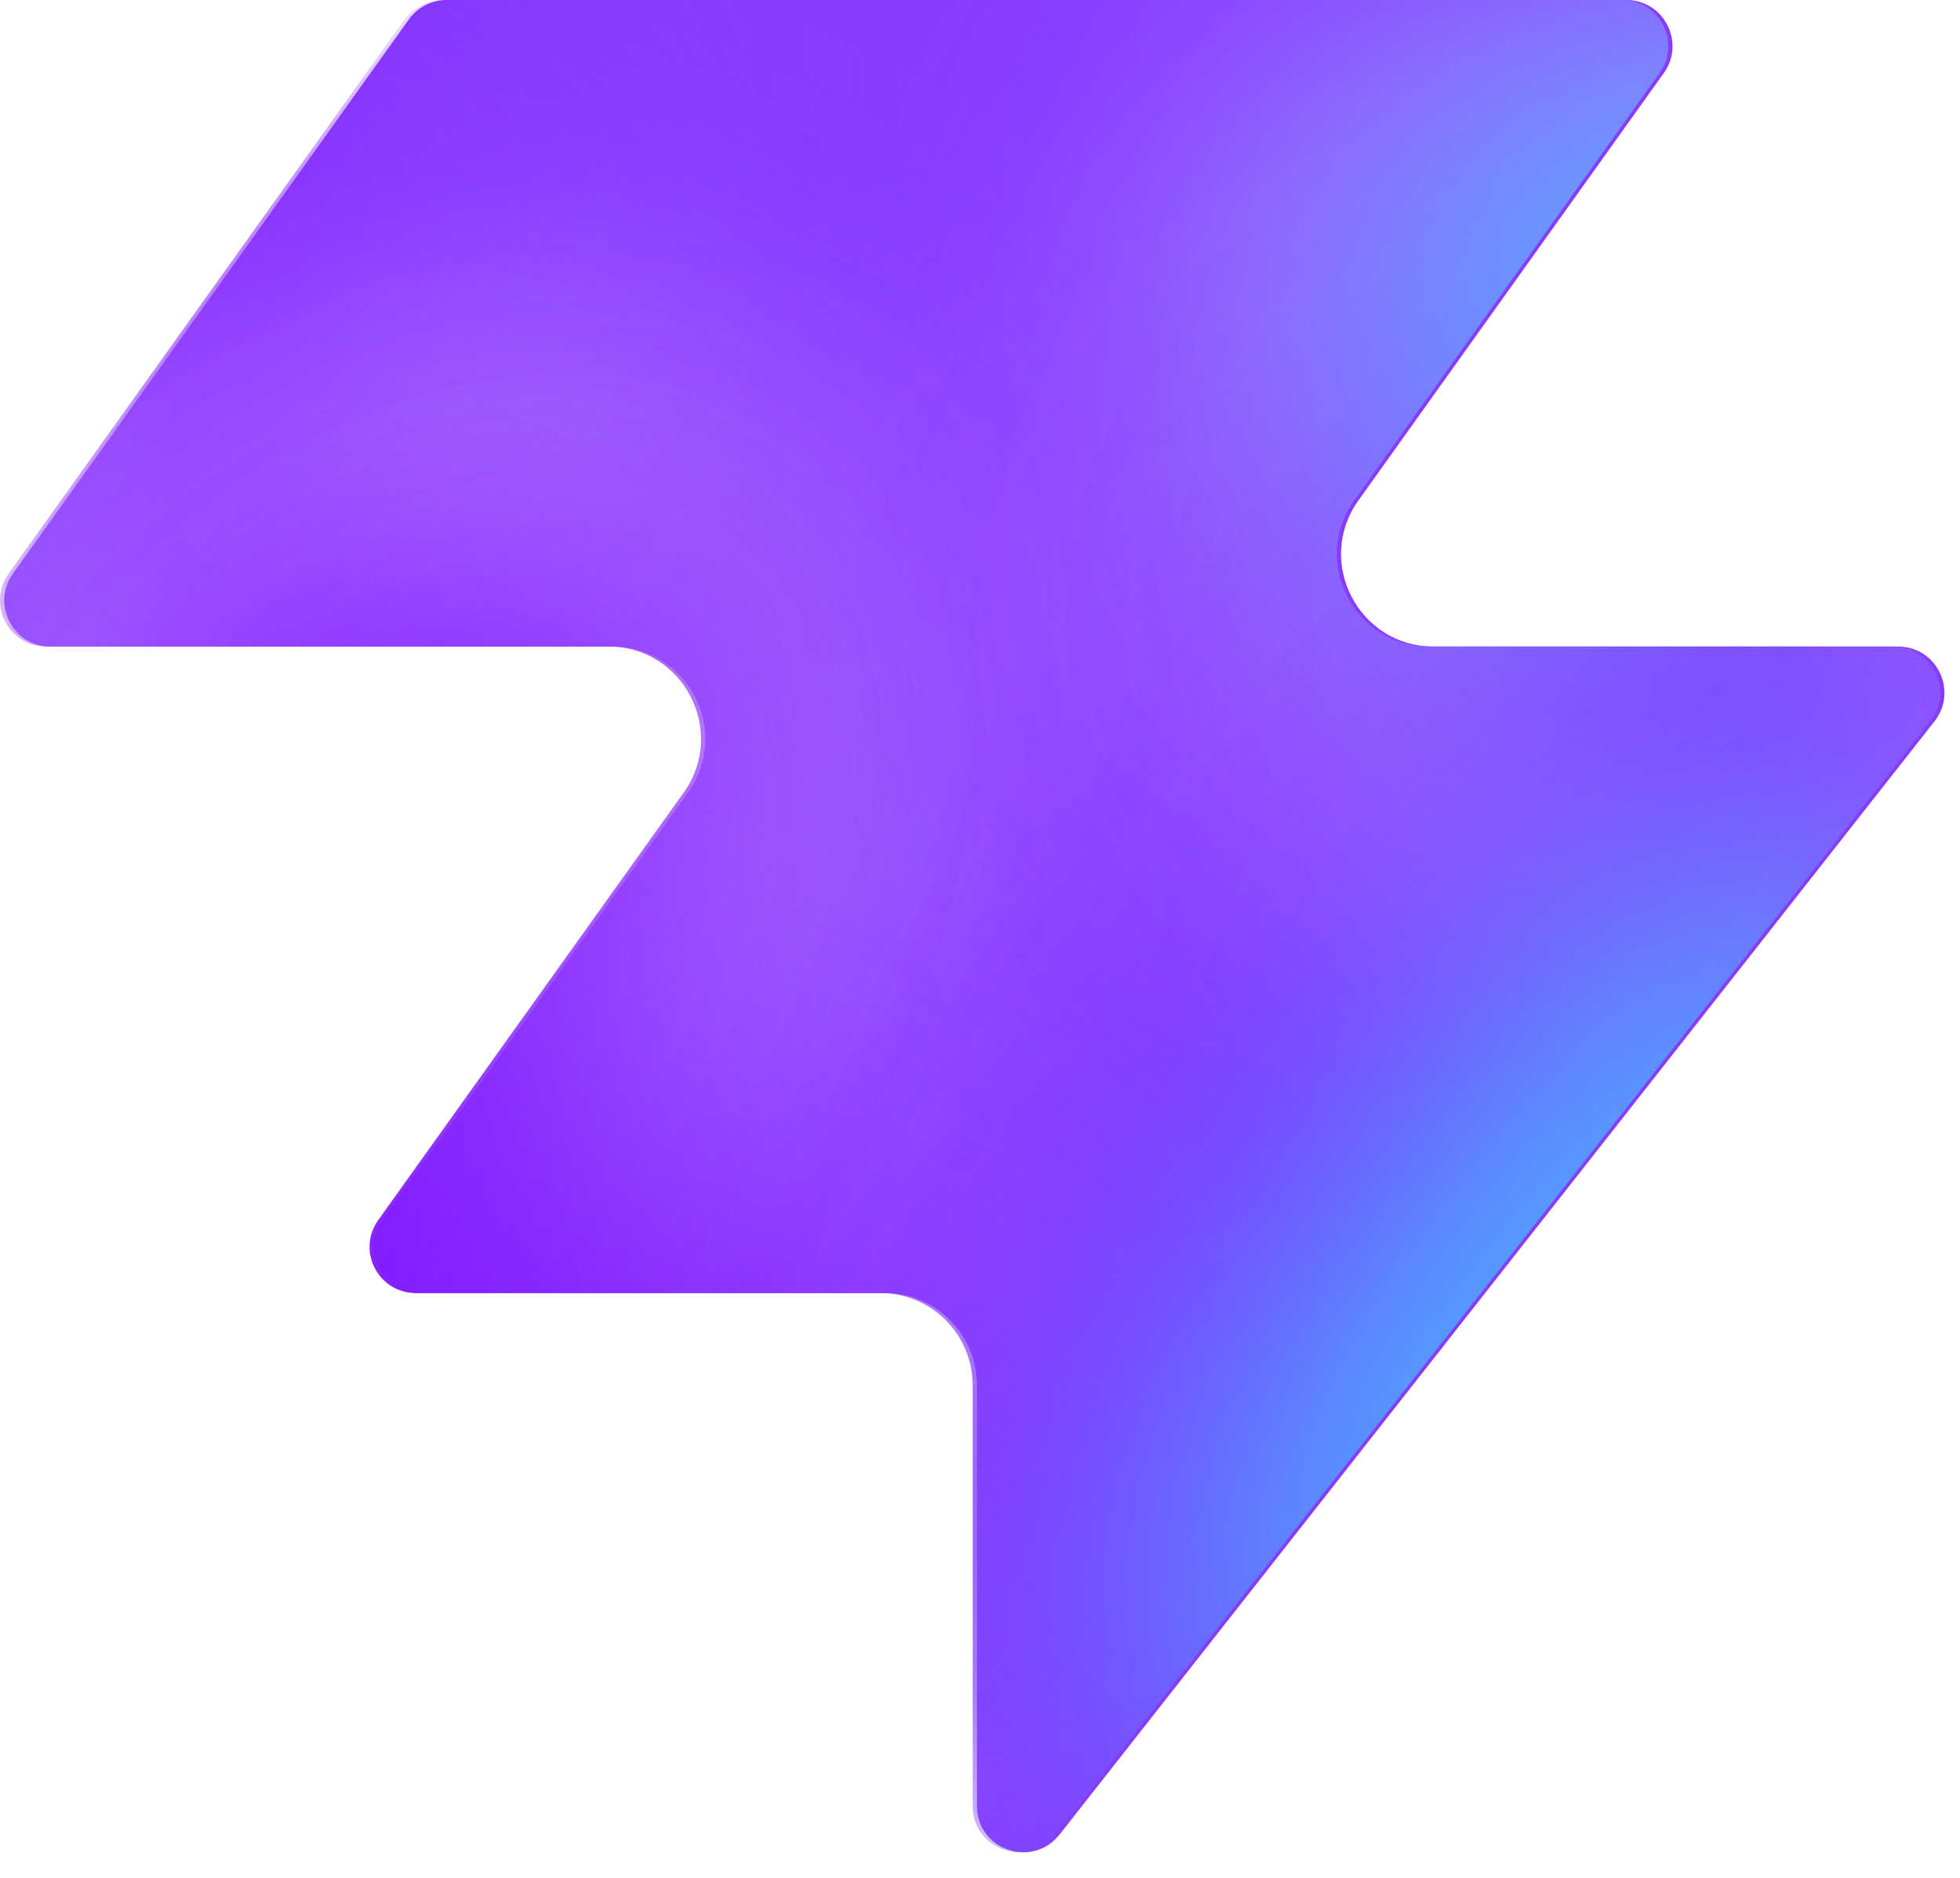
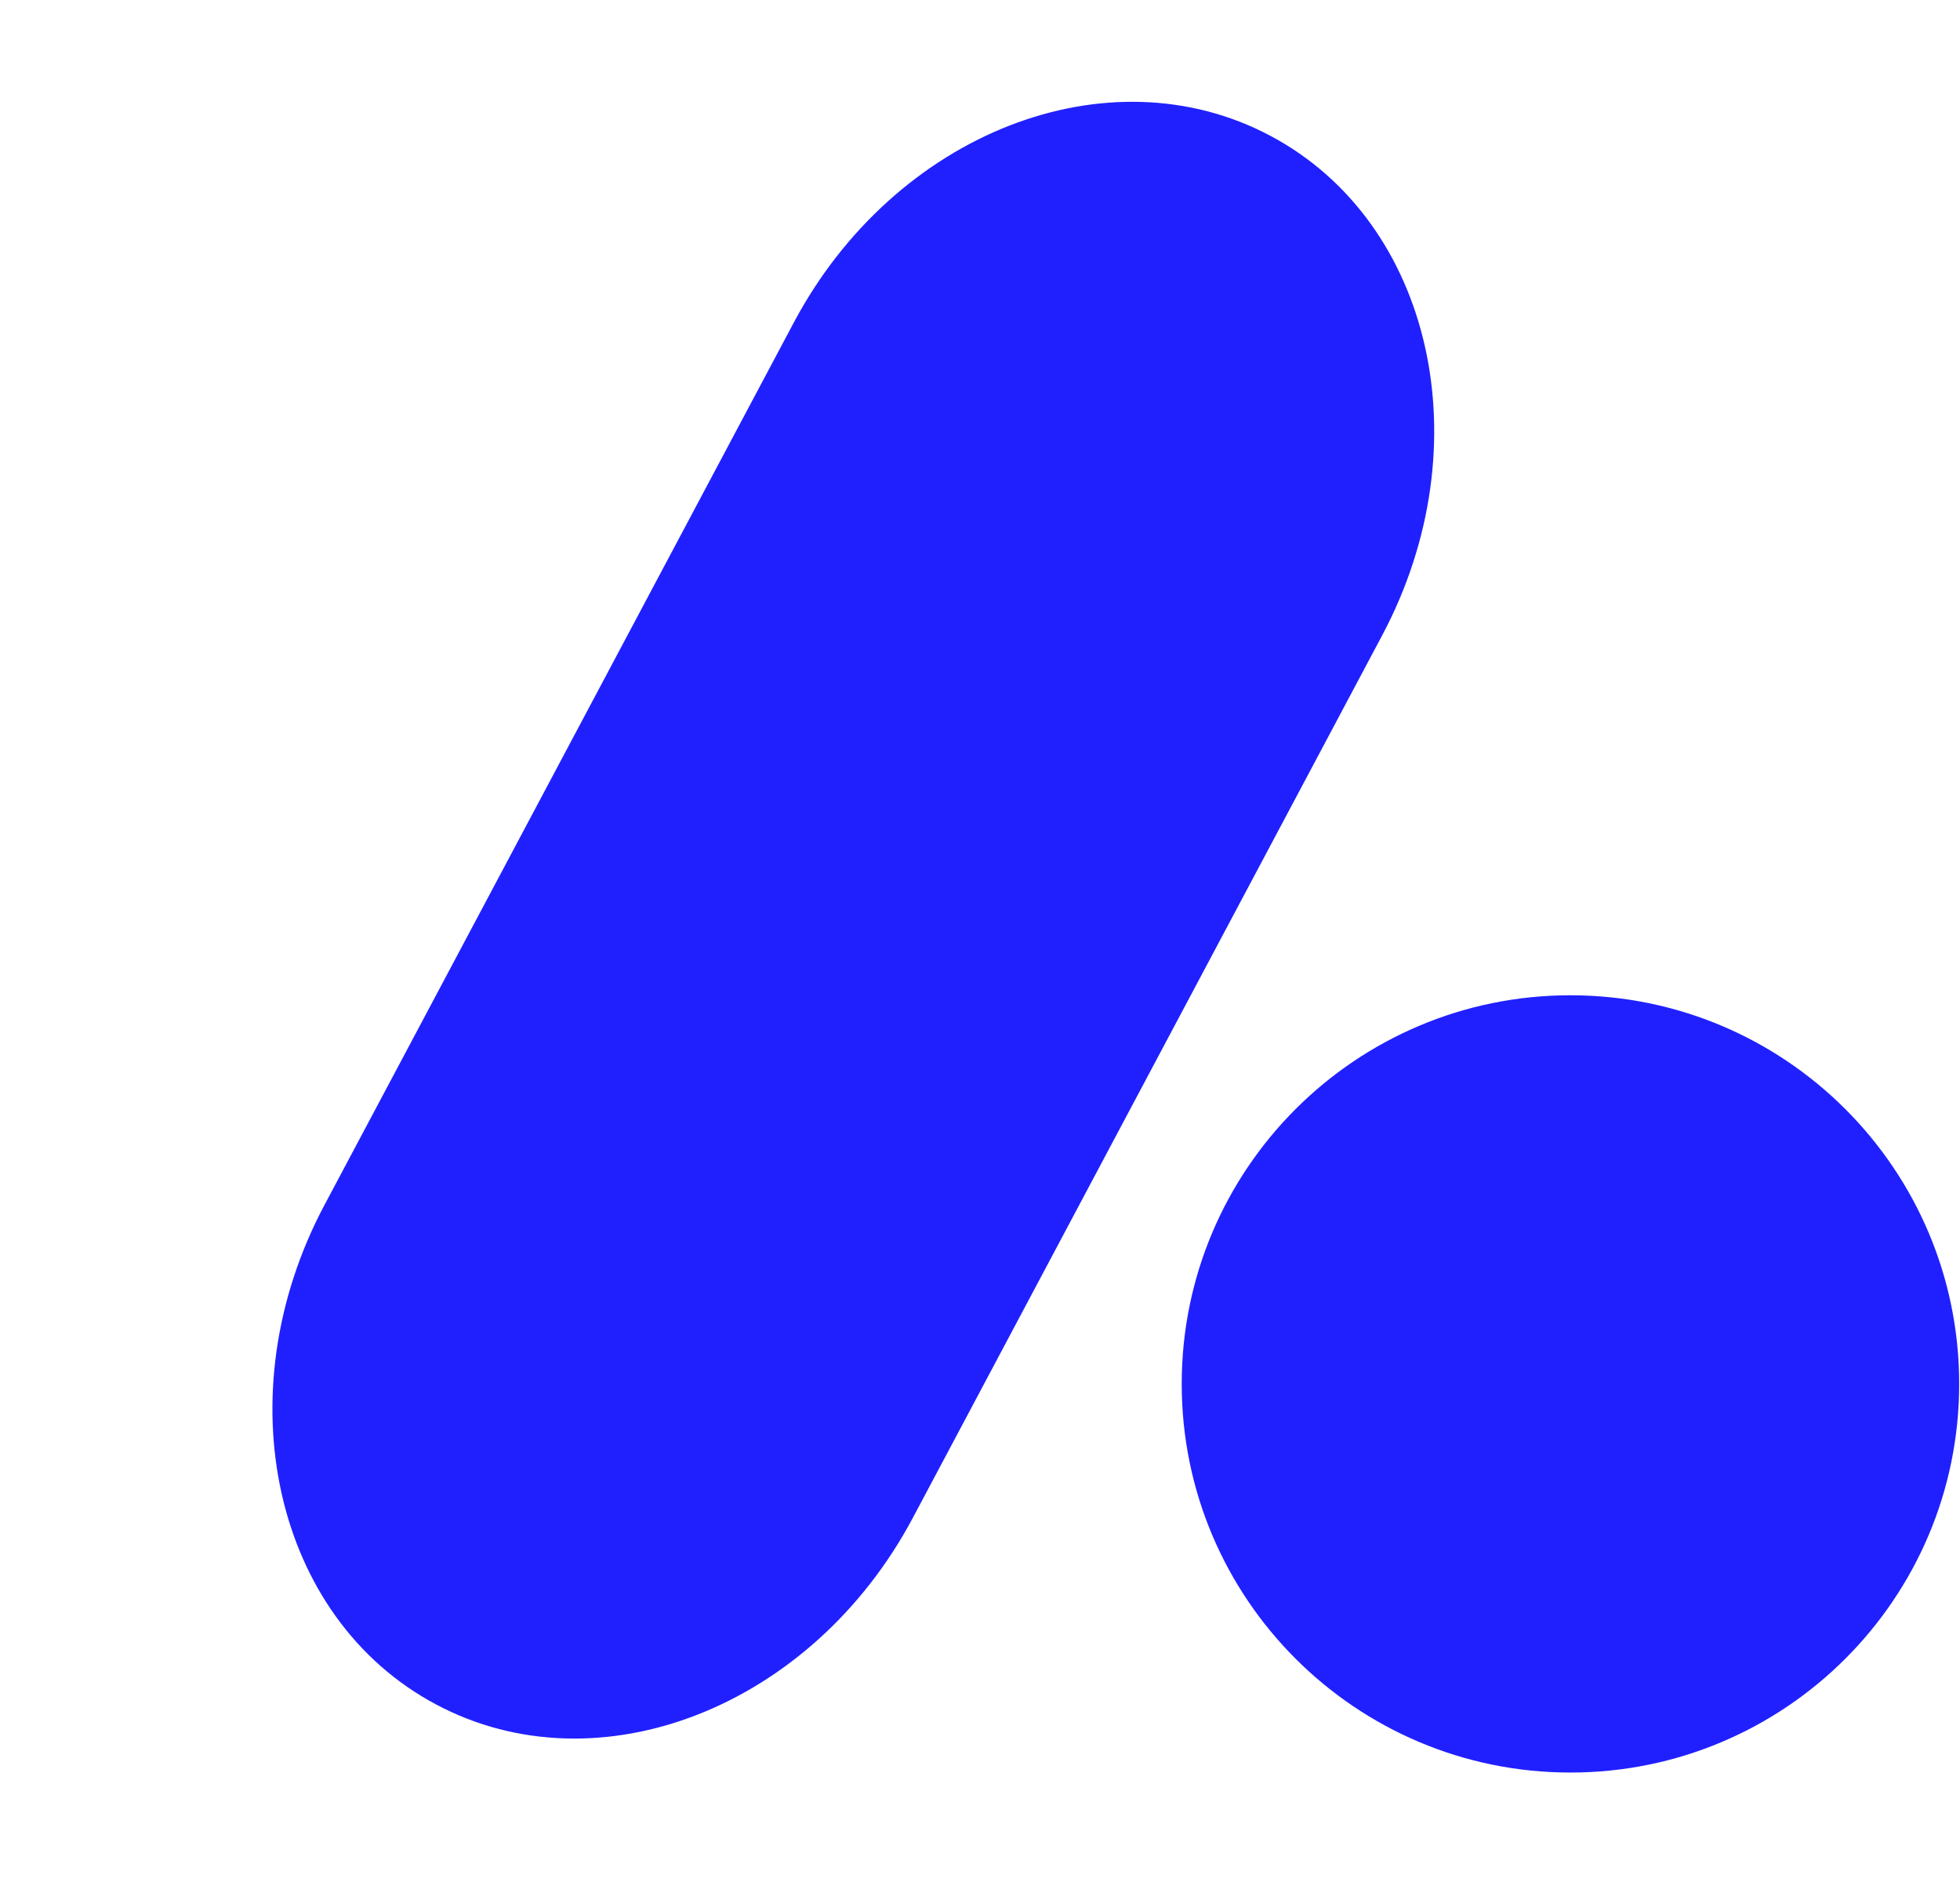
<svg xmlns="http://www.w3.org/2000/svg" width="48" height="46" fill="none" viewBox="0 0 48 46">
-   <path fill="#863bff" d="M25.946 44.938c-.664.845-2.021.375-2.021-.698V33.937a2.26 2.26 0 0 0-2.262-2.262H10.287c-.92 0-1.456-1.04-.92-1.788l7.48-10.471c1.07-1.497 0-3.578-1.842-3.578H1.237c-.92 0-1.456-1.04-.92-1.788L10.013.474c.214-.297.556-.474.92-.474h28.894c.92 0 1.456 1.04.92 1.788l-7.48 10.471c-1.07 1.498 0 3.579 1.842 3.579h11.377c.943 0 1.473 1.088.89 1.83L25.947 44.94z" style="fill:#863bff;fill:color(display-p3 .525 .23 1);fill-opacity:1" />
-   <mask id="a" width="48" height="46" x="0" y="0" maskUnits="userSpaceOnUse" style="mask-type:alpha">
-     <path fill="#000" d="M25.842 44.938c-.664.844-2.021.375-2.021-.698V33.937a2.26 2.26 0 0 0-2.262-2.262H10.183c-.92 0-1.456-1.04-.92-1.788l7.48-10.471c1.07-1.498 0-3.579-1.842-3.579H1.133c-.92 0-1.456-1.04-.92-1.787L9.91.473c.214-.297.556-.474.92-.474h28.894c.92 0 1.456 1.04.92 1.788l-7.48 10.471c-1.07 1.498 0 3.578 1.842 3.578h11.377c.943 0 1.473 1.088.89 1.832L25.843 44.94z" style="fill:#000;fill-opacity:1" />
-   </mask>
-   <g mask="url(#a)">
-     <g filter="url(#b)">
-       <ellipse cx="5.508" cy="14.704" fill="#ede6ff" rx="5.508" ry="14.704" style="fill:#ede6ff;fill:color(display-p3 .927 .903 1);fill-opacity:1" transform="matrix(.00324 1 1 -.00324 -4.47 31.516)" />
-     </g>
-     <g filter="url(#c)">
-       <ellipse cx="10.399" cy="29.851" fill="#ede6ff" rx="10.399" ry="29.851" style="fill:#ede6ff;fill:color(display-p3 .927 .903 1);fill-opacity:1" transform="matrix(.00324 1 1 -.00324 -39.328 7.883)" />
-     </g>
-     <g filter="url(#d)">
-       <ellipse cx="5.508" cy="30.487" fill="#7e14ff" rx="5.508" ry="30.487" style="fill:#7e14ff;fill:color(display-p3 .492 .077 1);fill-opacity:1" transform="rotate(89.814 -25.913 -14.639)scale(1 -1)" />
-     </g>
-     <g filter="url(#e)">
-       <ellipse cx="5.508" cy="30.599" fill="#7e14ff" rx="5.508" ry="30.599" style="fill:#7e14ff;fill:color(display-p3 .492 .077 1);fill-opacity:1" transform="rotate(89.814 -32.644 -3.334)scale(1 -1)" />
-     </g>
-     <g filter="url(#f)">
-       <ellipse cx="5.508" cy="30.599" fill="#7e14ff" rx="5.508" ry="30.599" style="fill:#7e14ff;fill:color(display-p3 .492 .077 1);fill-opacity:1" transform="matrix(.00324 1 1 -.00324 -34.34 30.47)" />
-     </g>
-     <g filter="url(#g)">
-       <ellipse cx="14.072" cy="22.078" fill="#ede6ff" rx="14.072" ry="22.078" style="fill:#ede6ff;fill:color(display-p3 .927 .903 1);fill-opacity:1" transform="rotate(93.35 24.506 48.493)scale(-1 1)" />
-     </g>
-     <g filter="url(#h)">
-       <ellipse cx="3.47" cy="21.501" fill="#7e14ff" rx="3.47" ry="21.501" style="fill:#7e14ff;fill:color(display-p3 .492 .077 1);fill-opacity:1" transform="rotate(89.009 28.708 47.59)scale(-1 1)" />
-     </g>
-     <g filter="url(#i)">
-       <ellipse cx="3.47" cy="21.501" fill="#7e14ff" rx="3.47" ry="21.501" style="fill:#7e14ff;fill:color(display-p3 .492 .077 1);fill-opacity:1" transform="rotate(89.009 28.708 47.59)scale(-1 1)" />
-     </g>
-     <g filter="url(#j)">
-       <ellipse cx=".387" cy="8.972" fill="#7e14ff" rx="4.407" ry="29.108" style="fill:#7e14ff;fill:color(display-p3 .492 .077 1);fill-opacity:1" transform="rotate(39.51 .387 8.972)" />
-     </g>
-     <g filter="url(#k)">
-       <ellipse cx="47.523" cy="-6.092" fill="#7e14ff" rx="4.407" ry="29.108" style="fill:#7e14ff;fill:color(display-p3 .492 .077 1);fill-opacity:1" transform="rotate(37.892 47.523 -6.092)" />
-     </g>
-     <g filter="url(#l)">
-       <ellipse cx="41.412" cy="6.333" fill="#47bfff" rx="5.971" ry="9.665" style="fill:#47bfff;fill:color(display-p3 .28 .748 1);fill-opacity:1" transform="rotate(37.892 41.412 6.333)" />
-     </g>
-     <g filter="url(#m)">
-       <ellipse cx="-1.879" cy="38.332" fill="#7e14ff" rx="4.407" ry="29.108" style="fill:#7e14ff;fill:color(display-p3 .492 .077 1);fill-opacity:1" transform="rotate(37.892 -1.88 38.332)" />
-     </g>
-     <g filter="url(#n)">
-       <ellipse cx="-1.879" cy="38.332" fill="#7e14ff" rx="4.407" ry="29.108" style="fill:#7e14ff;fill:color(display-p3 .492 .077 1);fill-opacity:1" transform="rotate(37.892 -1.88 38.332)" />
-     </g>
-     <g filter="url(#o)">
-       <ellipse cx="35.651" cy="29.907" fill="#7e14ff" rx="4.407" ry="29.108" style="fill:#7e14ff;fill:color(display-p3 .492 .077 1);fill-opacity:1" transform="rotate(37.892 35.651 29.907)" />
-     </g>
-     <g filter="url(#p)">
-       <ellipse cx="38.418" cy="32.4" fill="#47bfff" rx="5.971" ry="15.297" style="fill:#47bfff;fill:color(display-p3 .28 .748 1);fill-opacity:1" transform="rotate(37.892 38.418 32.4)" />
-     </g>
+   <g fill="#2020FF" transform="translate(-7.1 -3.5) scale(0.68)">
+     <rect x="28" y="7" width="24" height="64" rx="14" transform="rotate(28 42 41)" />
+     <circle cx="67" cy="55" r="14" />
  </g>
-   <defs>
-     <filter id="b" width="60.045" height="41.654" x="-19.77" y="16.149" color-interpolation-filters="sRGB" filterUnits="userSpaceOnUse">
-       <feFlood flood-opacity="0" result="BackgroundImageFix" />
-       <feBlend in="SourceGraphic" in2="BackgroundImageFix" result="shape" />
-       <feGaussianBlur result="effect1_foregroundBlur_2002_17158" stdDeviation="7.659" />
-     </filter>
-     <filter id="c" width="90.34" height="51.437" x="-54.613" y="-7.533" color-interpolation-filters="sRGB" filterUnits="userSpaceOnUse">
-       <feFlood flood-opacity="0" result="BackgroundImageFix" />
-       <feBlend in="SourceGraphic" in2="BackgroundImageFix" result="shape" />
-       <feGaussianBlur result="effect1_foregroundBlur_2002_17158" stdDeviation="7.659" />
-     </filter>
-     <filter id="d" width="79.355" height="29.4" x="-49.64" y="2.03" color-interpolation-filters="sRGB" filterUnits="userSpaceOnUse">
-       <feFlood flood-opacity="0" result="BackgroundImageFix" />
-       <feBlend in="SourceGraphic" in2="BackgroundImageFix" result="shape" />
-       <feGaussianBlur result="effect1_foregroundBlur_2002_17158" stdDeviation="4.596" />
-     </filter>
-     <filter id="e" width="79.579" height="29.4" x="-45.045" y="20.029" color-interpolation-filters="sRGB" filterUnits="userSpaceOnUse">
-       <feFlood flood-opacity="0" result="BackgroundImageFix" />
-       <feBlend in="SourceGraphic" in2="BackgroundImageFix" result="shape" />
-       <feGaussianBlur result="effect1_foregroundBlur_2002_17158" stdDeviation="4.596" />
-     </filter>
-     <filter id="f" width="79.579" height="29.4" x="-43.513" y="21.178" color-interpolation-filters="sRGB" filterUnits="userSpaceOnUse">
-       <feFlood flood-opacity="0" result="BackgroundImageFix" />
-       <feBlend in="SourceGraphic" in2="BackgroundImageFix" result="shape" />
-       <feGaussianBlur result="effect1_foregroundBlur_2002_17158" stdDeviation="4.596" />
-     </filter>
-     <filter id="g" width="74.749" height="58.852" x="15.756" y="-17.901" color-interpolation-filters="sRGB" filterUnits="userSpaceOnUse">
-       <feFlood flood-opacity="0" result="BackgroundImageFix" />
-       <feBlend in="SourceGraphic" in2="BackgroundImageFix" result="shape" />
-       <feGaussianBlur result="effect1_foregroundBlur_2002_17158" stdDeviation="7.659" />
-     </filter>
-     <filter id="h" width="61.377" height="25.362" x="23.548" y="2.284" color-interpolation-filters="sRGB" filterUnits="userSpaceOnUse">
-       <feFlood flood-opacity="0" result="BackgroundImageFix" />
-       <feBlend in="SourceGraphic" in2="BackgroundImageFix" result="shape" />
-       <feGaussianBlur result="effect1_foregroundBlur_2002_17158" stdDeviation="4.596" />
-     </filter>
-     <filter id="i" width="61.377" height="25.362" x="23.548" y="2.284" color-interpolation-filters="sRGB" filterUnits="userSpaceOnUse">
-       <feFlood flood-opacity="0" result="BackgroundImageFix" />
-       <feBlend in="SourceGraphic" in2="BackgroundImageFix" result="shape" />
-       <feGaussianBlur result="effect1_foregroundBlur_2002_17158" stdDeviation="4.596" />
-     </filter>
-     <filter id="j" width="56.045" height="63.649" x="-27.636" y="-22.853" color-interpolation-filters="sRGB" filterUnits="userSpaceOnUse">
-       <feFlood flood-opacity="0" result="BackgroundImageFix" />
-       <feBlend in="SourceGraphic" in2="BackgroundImageFix" result="shape" />
-       <feGaussianBlur result="effect1_foregroundBlur_2002_17158" stdDeviation="4.596" />
-     </filter>
-     <filter id="k" width="54.814" height="64.646" x="20.116" y="-38.415" color-interpolation-filters="sRGB" filterUnits="userSpaceOnUse">
-       <feFlood flood-opacity="0" result="BackgroundImageFix" />
-       <feBlend in="SourceGraphic" in2="BackgroundImageFix" result="shape" />
-       <feGaussianBlur result="effect1_foregroundBlur_2002_17158" stdDeviation="4.596" />
-     </filter>
-     <filter id="l" width="33.541" height="35.313" x="24.641" y="-11.323" color-interpolation-filters="sRGB" filterUnits="userSpaceOnUse">
-       <feFlood flood-opacity="0" result="BackgroundImageFix" />
-       <feBlend in="SourceGraphic" in2="BackgroundImageFix" result="shape" />
-       <feGaussianBlur result="effect1_foregroundBlur_2002_17158" stdDeviation="4.596" />
-     </filter>
-     <filter id="m" width="54.814" height="64.646" x="-29.286" y="6.009" color-interpolation-filters="sRGB" filterUnits="userSpaceOnUse">
-       <feFlood flood-opacity="0" result="BackgroundImageFix" />
-       <feBlend in="SourceGraphic" in2="BackgroundImageFix" result="shape" />
-       <feGaussianBlur result="effect1_foregroundBlur_2002_17158" stdDeviation="4.596" />
-     </filter>
-     <filter id="n" width="54.814" height="64.646" x="-29.286" y="6.009" color-interpolation-filters="sRGB" filterUnits="userSpaceOnUse">
-       <feFlood flood-opacity="0" result="BackgroundImageFix" />
-       <feBlend in="SourceGraphic" in2="BackgroundImageFix" result="shape" />
-       <feGaussianBlur result="effect1_foregroundBlur_2002_17158" stdDeviation="4.596" />
-     </filter>
-     <filter id="o" width="54.814" height="64.646" x="8.244" y="-2.416" color-interpolation-filters="sRGB" filterUnits="userSpaceOnUse">
-       <feFlood flood-opacity="0" result="BackgroundImageFix" />
-       <feBlend in="SourceGraphic" in2="BackgroundImageFix" result="shape" />
-       <feGaussianBlur result="effect1_foregroundBlur_2002_17158" stdDeviation="4.596" />
-     </filter>
-     <filter id="p" width="39.409" height="43.623" x="18.713" y="10.588" color-interpolation-filters="sRGB" filterUnits="userSpaceOnUse">
-       <feFlood flood-opacity="0" result="BackgroundImageFix" />
-       <feBlend in="SourceGraphic" in2="BackgroundImageFix" result="shape" />
-       <feGaussianBlur result="effect1_foregroundBlur_2002_17158" stdDeviation="4.596" />
-     </filter>
-   </defs>
</svg>
